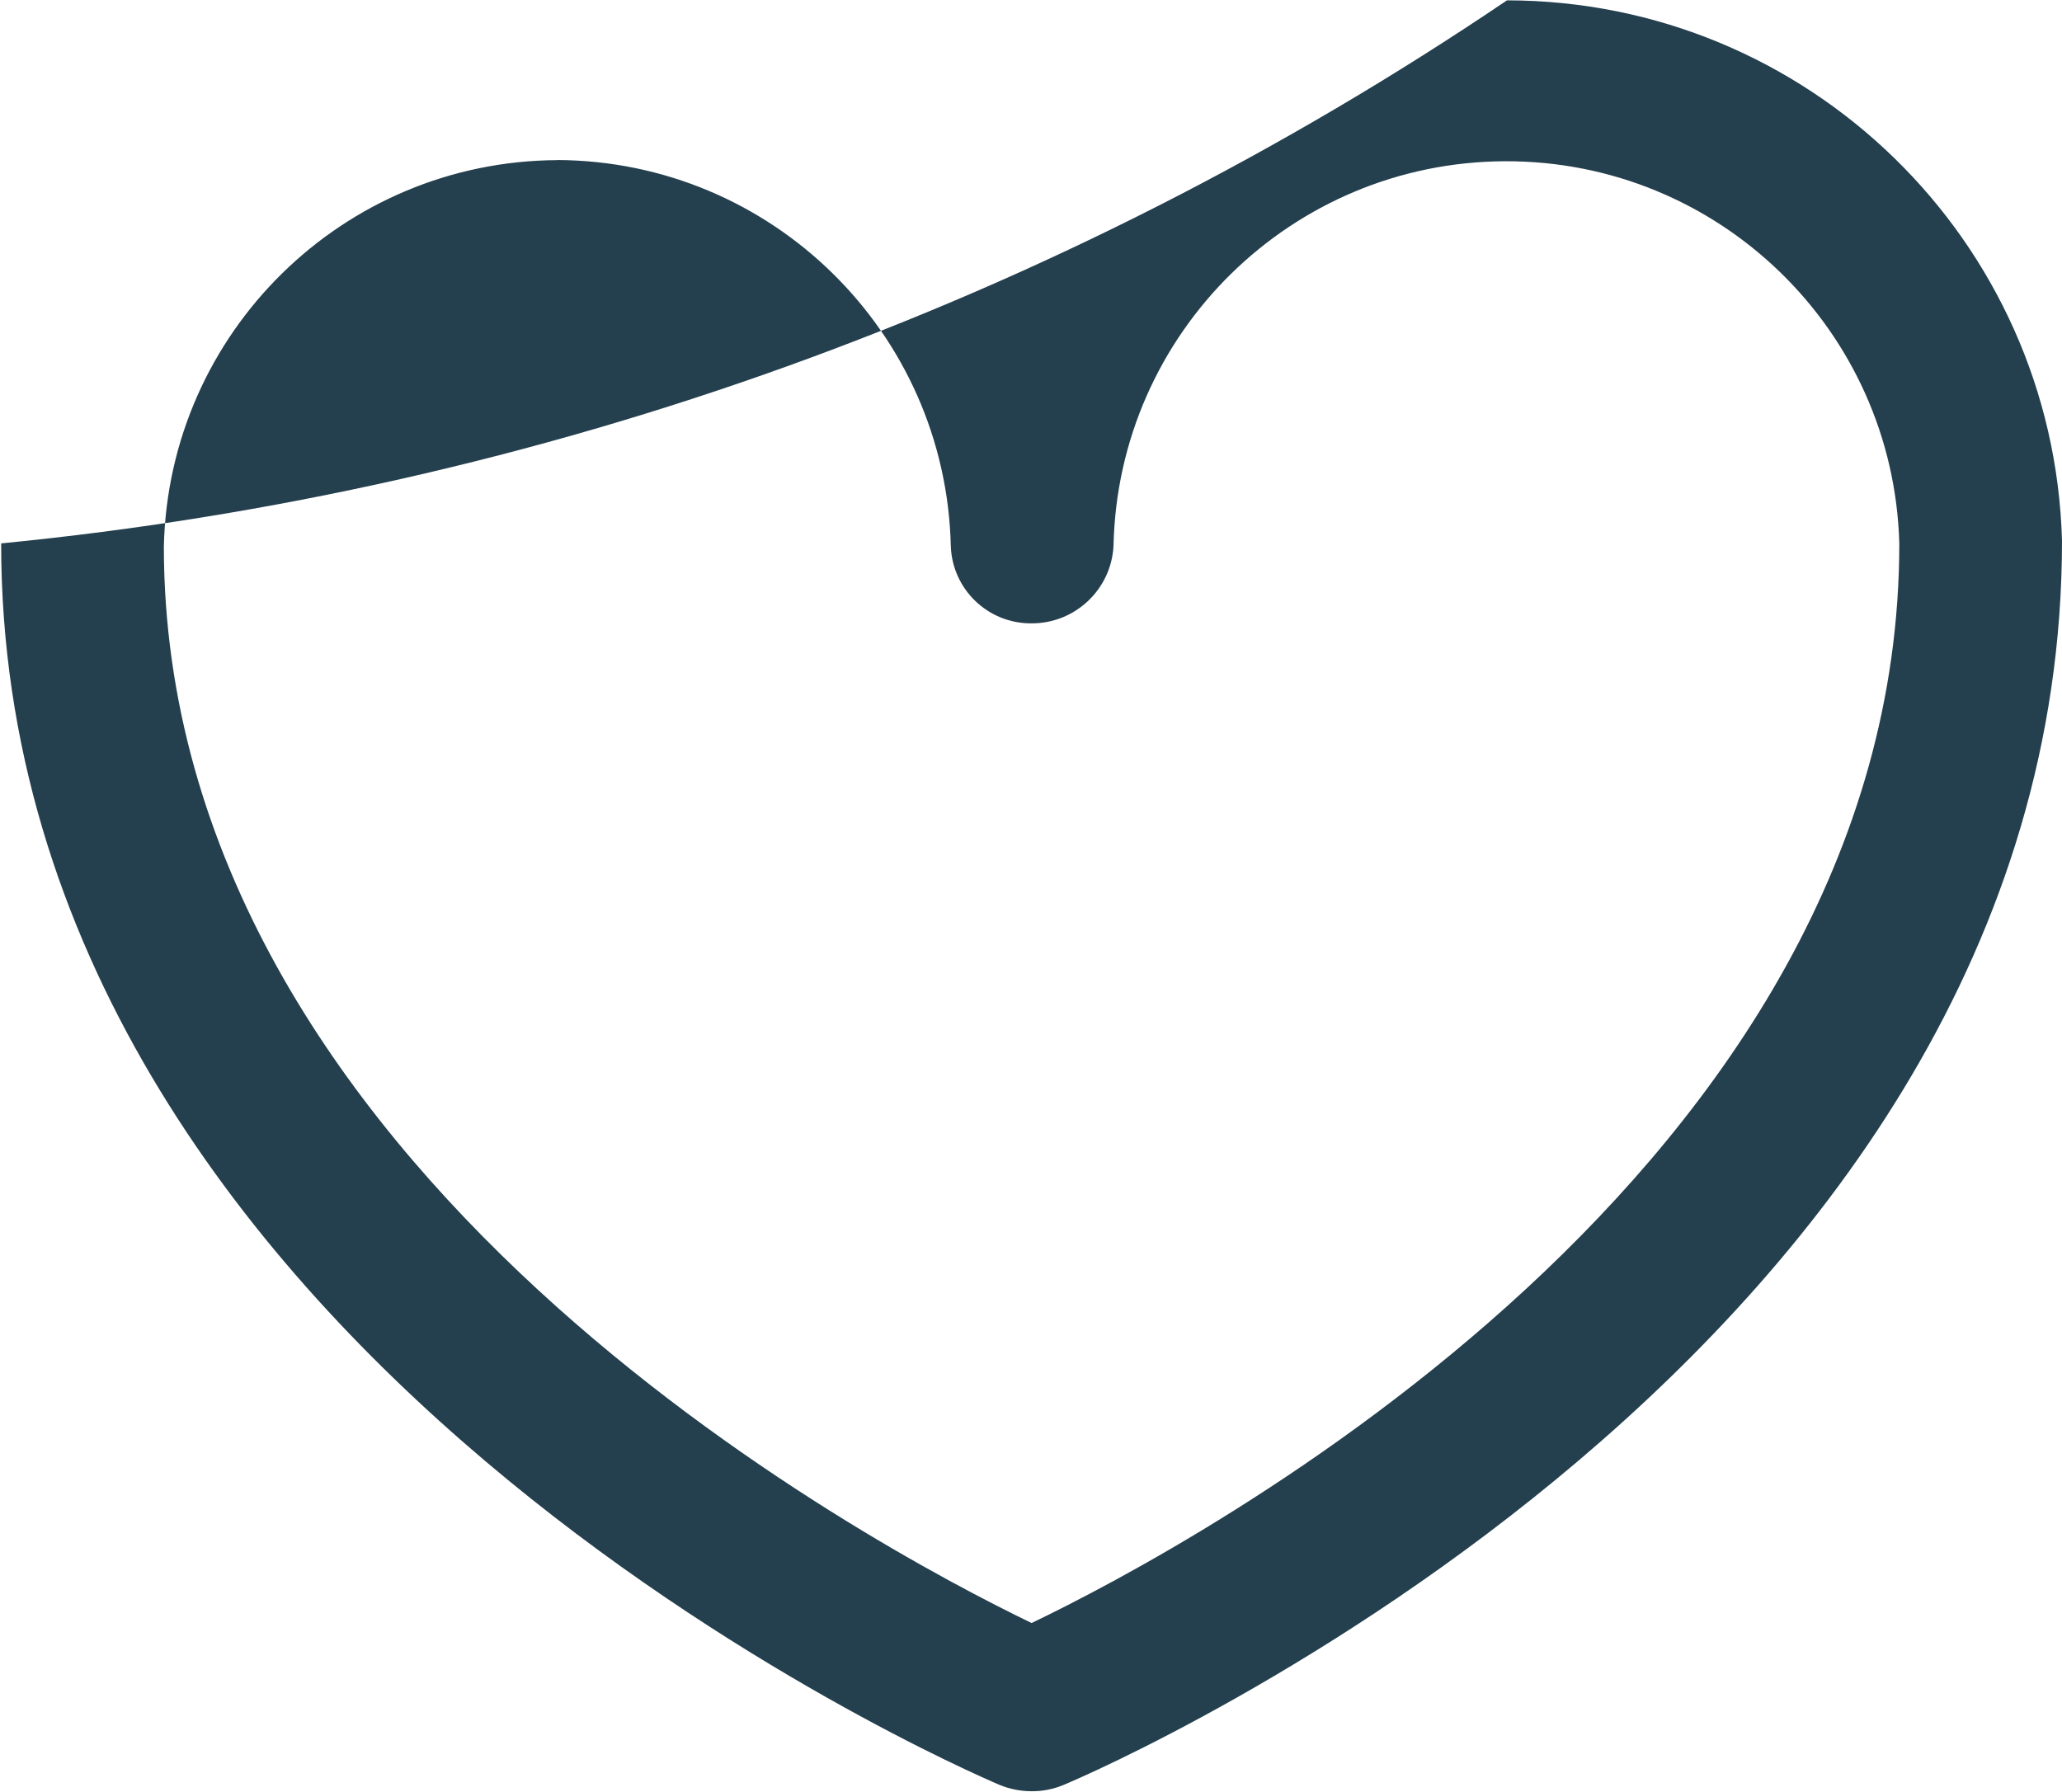
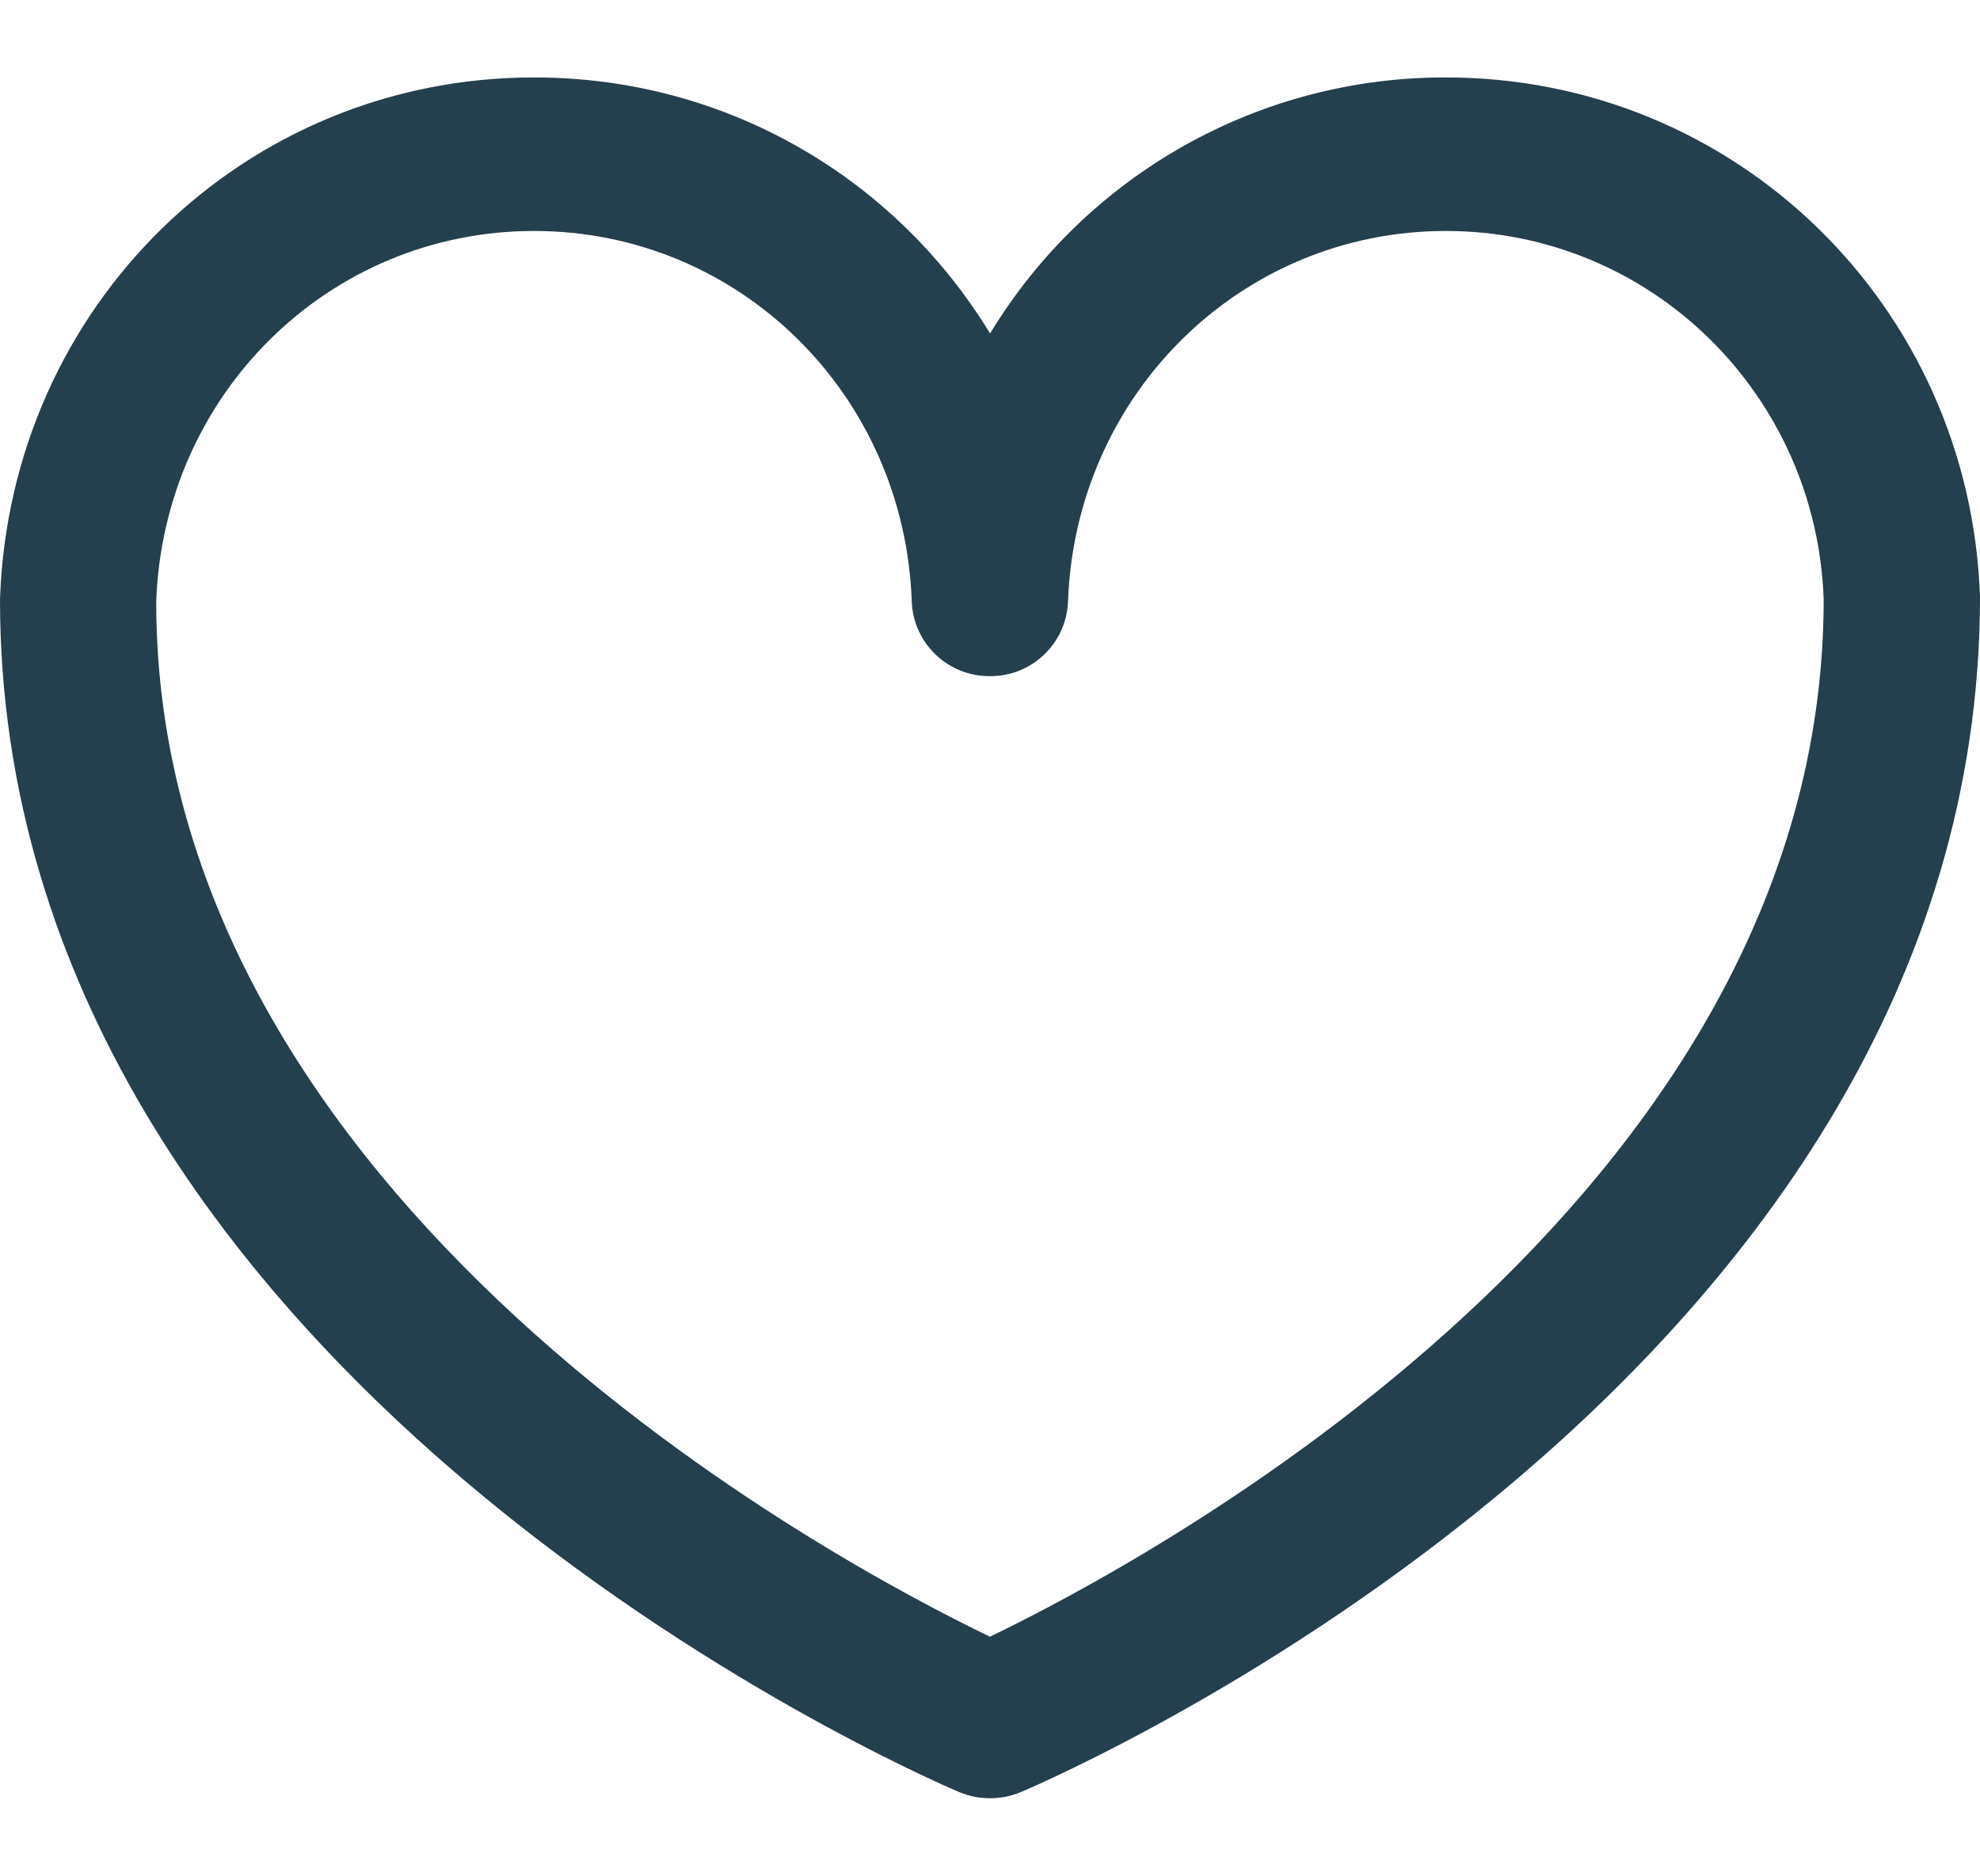
- <svg xmlns="http://www.w3.org/2000/svg" width="17.87" height="15.531" viewBox="0 0 17.87 15.531">
-   <path fill="#243f4d" fill-rule="evenodd" d="M1648.91,86.245a0.731,0.731,0,0,1-.28-0.056c-0.35-.15-8.65-3.749-8.65-10.76a28.181,28.181,0,0,0,13.05-4.707,4.817,4.817,0,0,1,4.81,4.684c0,7.034-8.29,10.634-8.65,10.783A0.7,0.7,0,0,1,1648.91,86.245Zm-4.11-14.138a3.427,3.427,0,0,0-3.41,3.346c0,5.407,6.13,8.662,7.52,9.334,1.4-.672,7.52-3.93,7.52-9.358a3.406,3.406,0,0,0-6.81.024,0.709,0.709,0,0,1-.71.669h0a0.694,0.694,0,0,1-.7-0.669A3.427,3.427,0,0,0,1644.8,72.106Z" transform="translate(-1639.97 -70.719)" />
+ <svg xmlns="http://www.w3.org/2000/svg" width="19" height="18" viewBox="0 0.742 19 16.515" fill="#243f4d">
+   <svg width="19" height="18" viewBox="1.983 1.721 17.859 15.523">
+     <path paint-order="stroke fill markers" fill-rule="evenodd" d="M10.913 17.244a.707.707 0 0 1-.28-.056c-.353-.15-8.65-3.75-8.65-10.76.091-2.65 2.207-4.707 4.818-4.707 1.743 0 3.266.918 4.112 2.31a4.796 4.796 0 0 1 4.112-2.31c2.61 0 4.725 2.058 4.817 4.684 0 7.034-8.297 10.634-8.65 10.783a.71.71 0 0 1-.28.056zM6.8 3.106c-1.847 0-3.343 1.47-3.408 3.346 0 5.408 6.125 8.663 7.52 9.335 1.395-.672 7.52-3.93 7.52-9.358-.065-1.853-1.563-3.323-3.408-3.323s-3.342 1.47-3.408 3.346a.7.7 0 0 1-.704.67.7.7 0 0 1-.705-.67c-.064-1.876-1.561-3.346-3.407-3.346z" />
+   </svg>
</svg>
